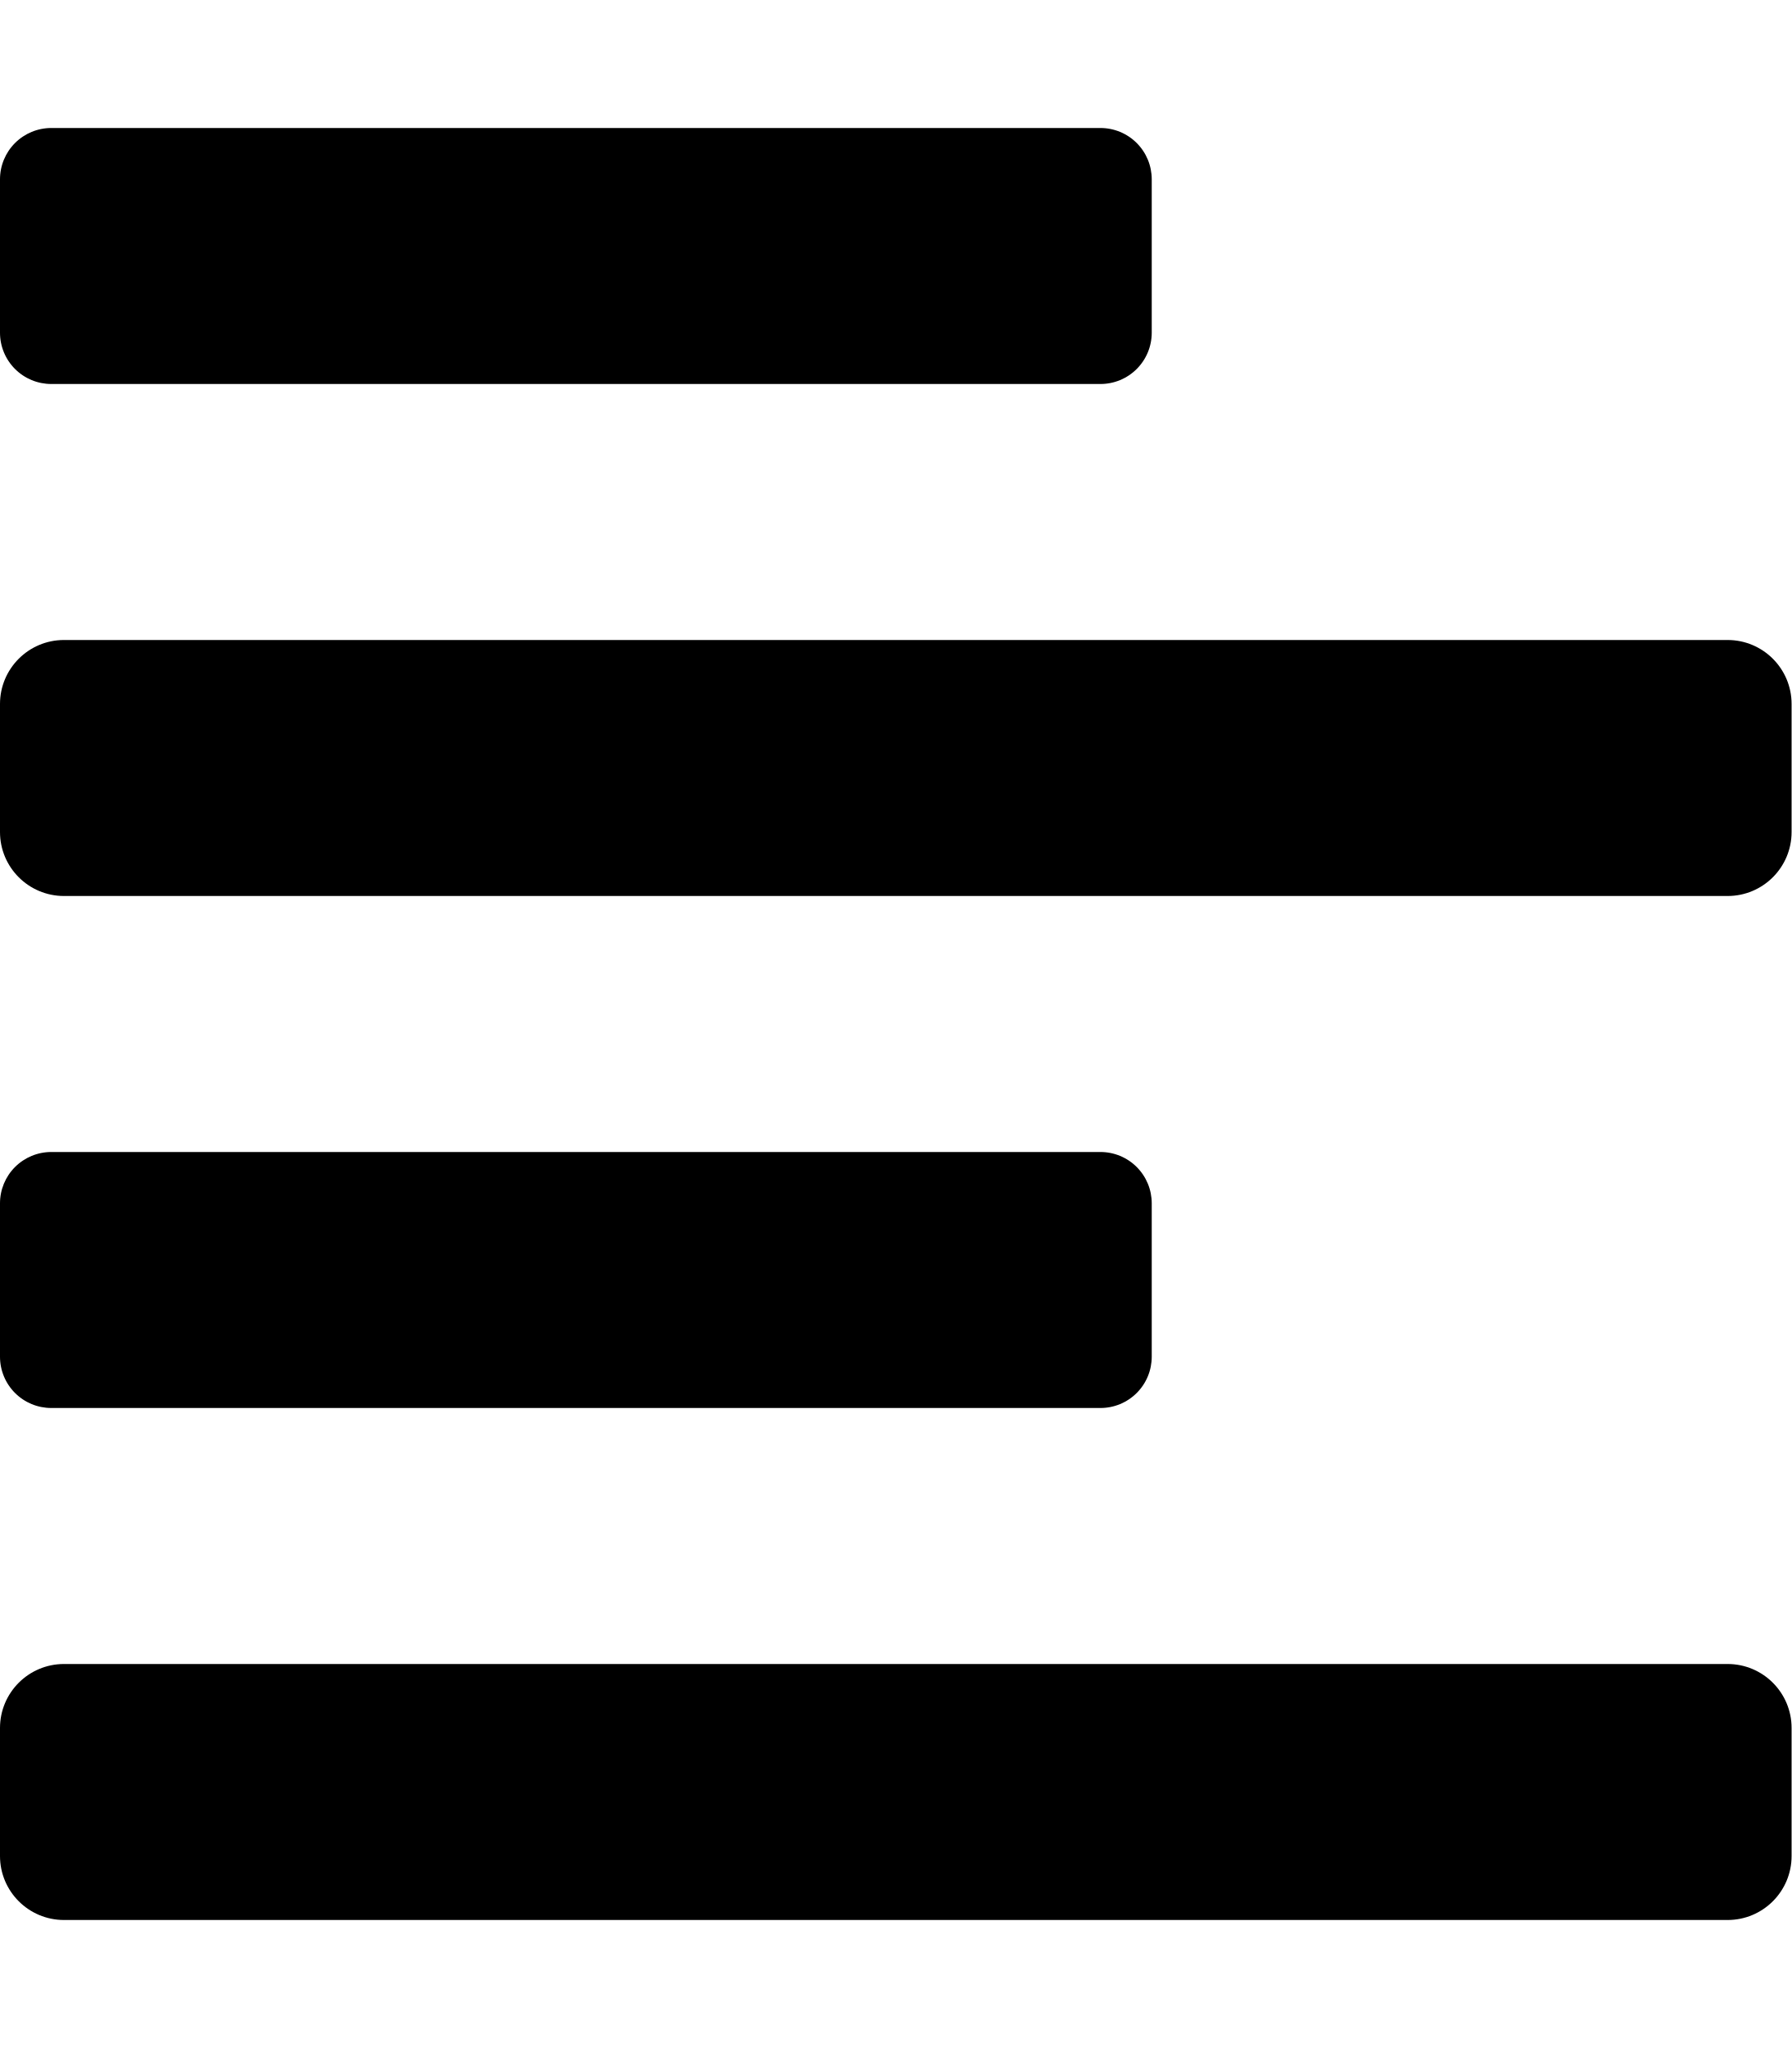
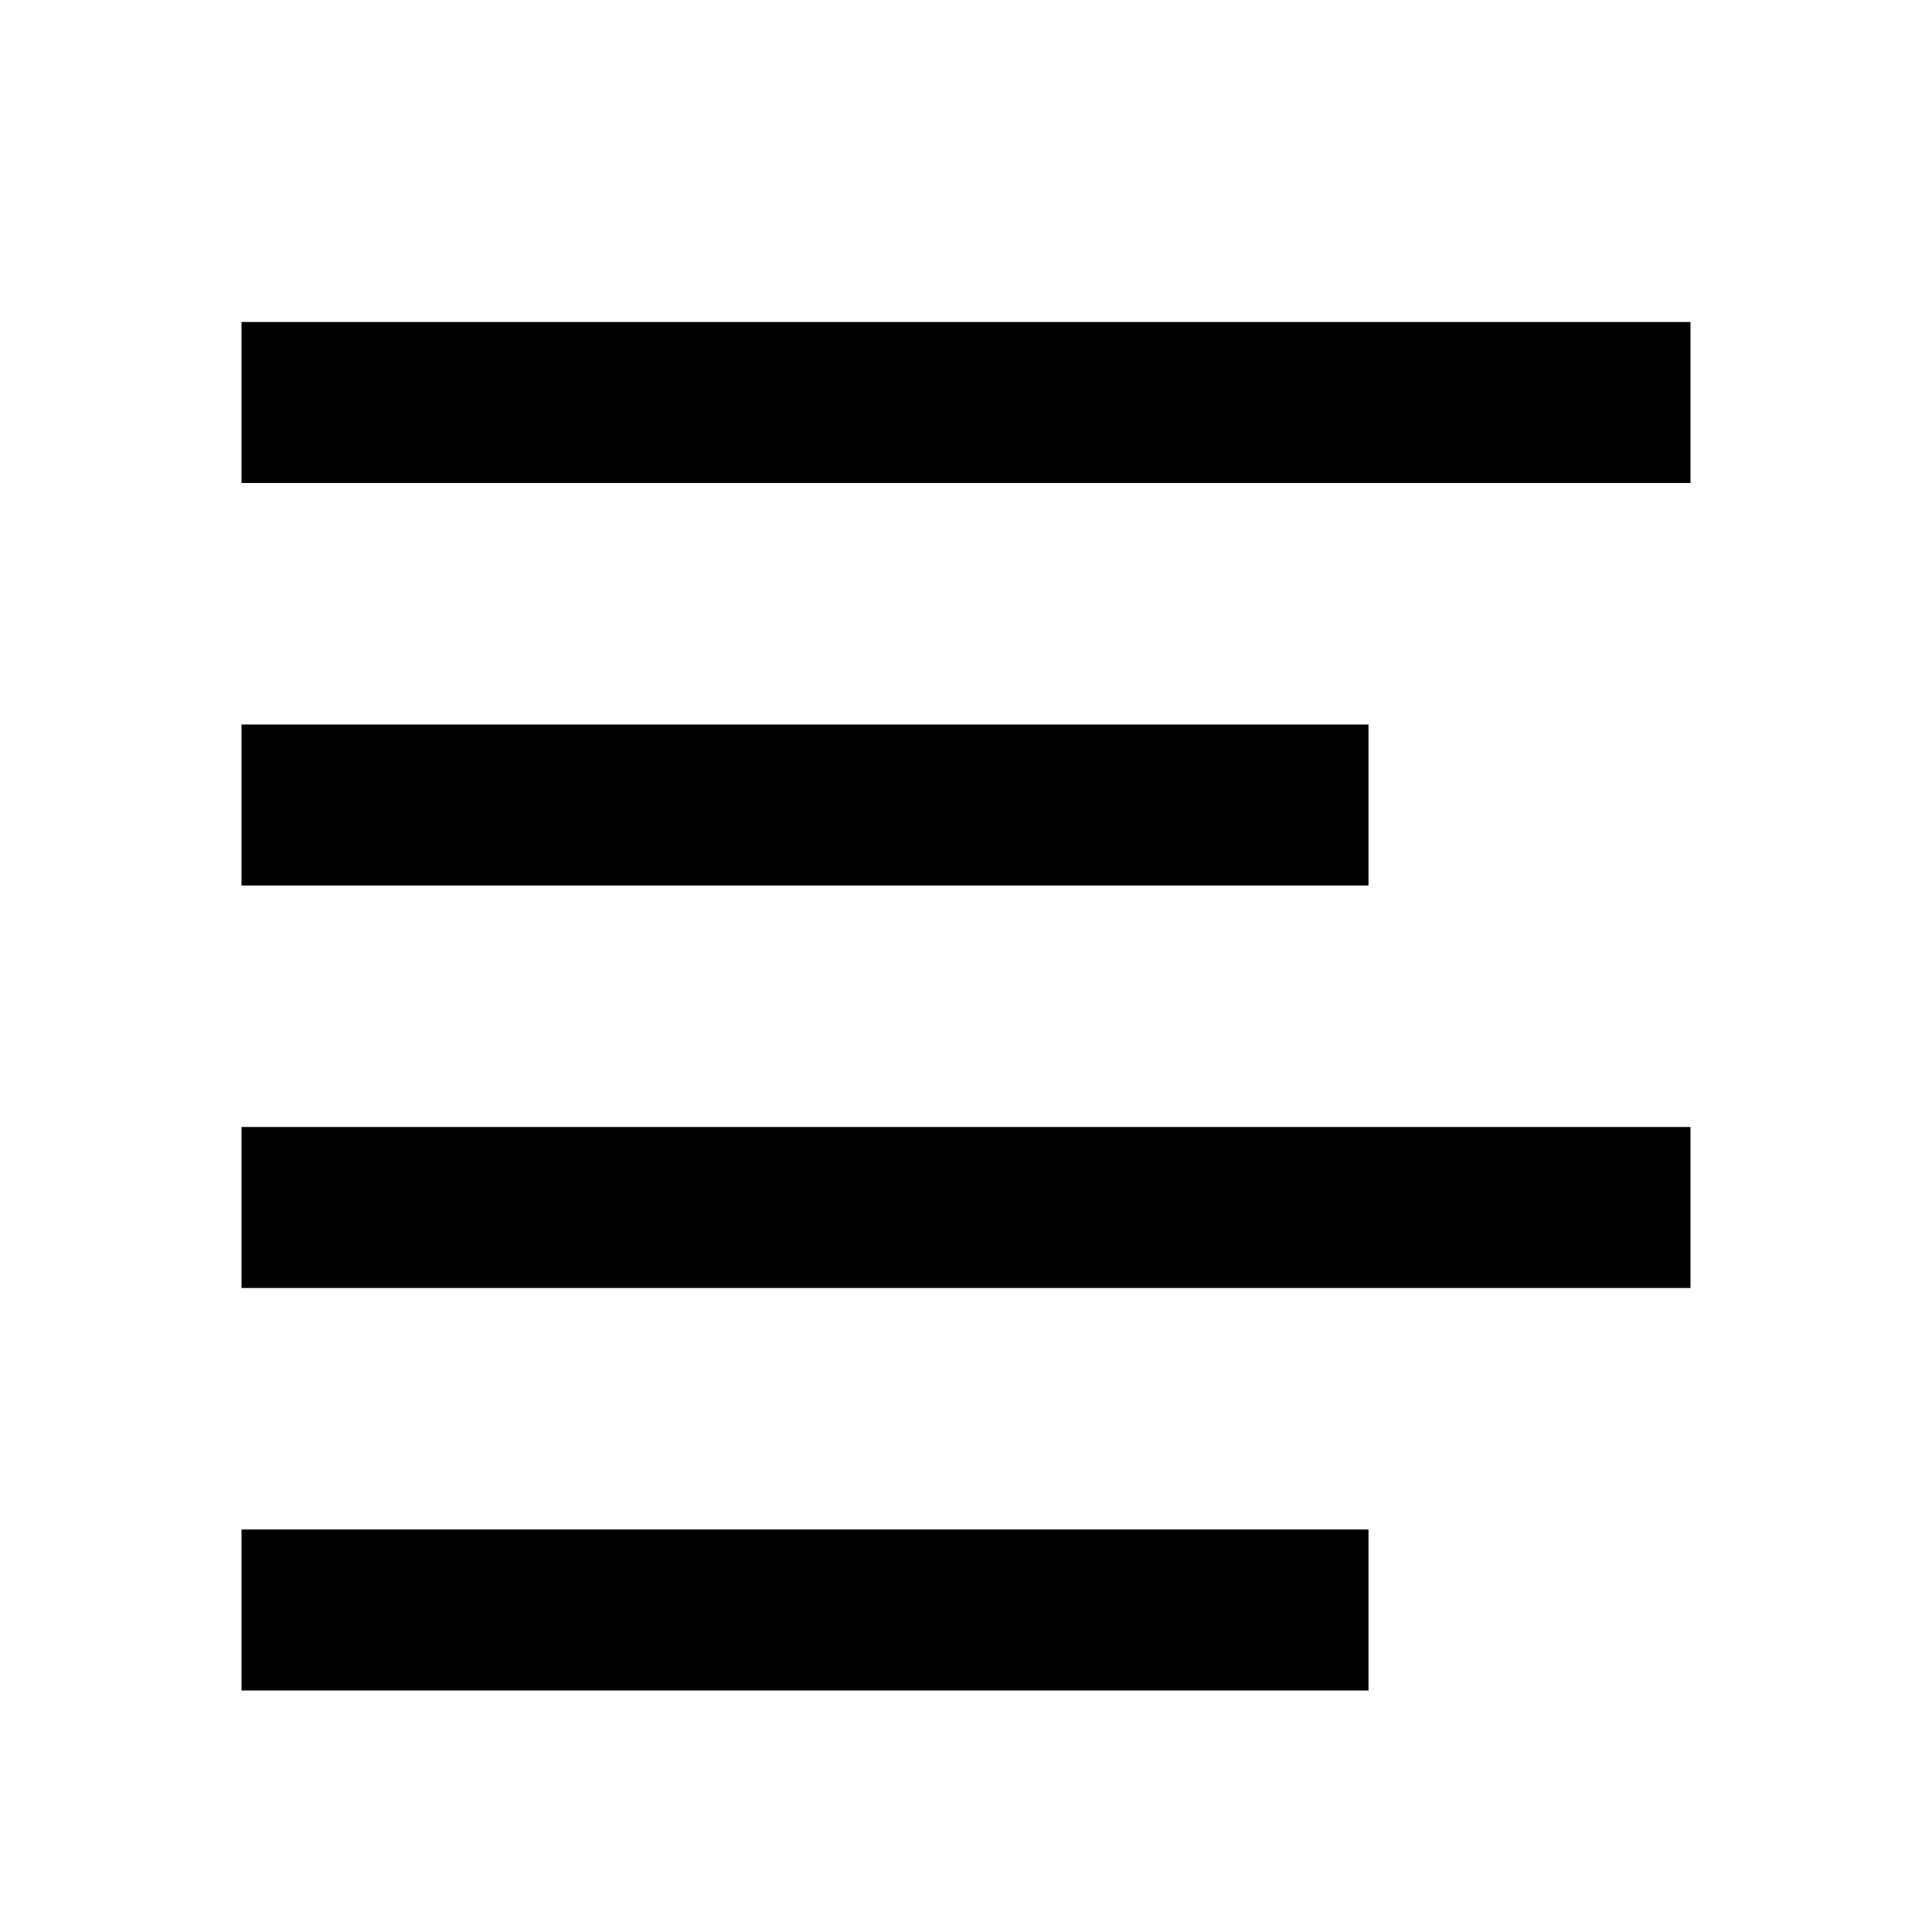
- <svg xmlns="http://www.w3.org/2000/svg" aria-hidden="true" role="img" class="iconify iconify--fa-solid" width="28" height="32" preserveAspectRatio="xMidYMid meet" viewBox="0 0 448 512">
-   <path d="M12.83 352h262.34A12.82 12.82 0 0 0 288 339.17v-38.34A12.82 12.82 0 0 0 275.17 288H12.83A12.82 12.82 0 0 0 0 300.83v38.34A12.82 12.82 0 0 0 12.83 352zm0-256h262.34A12.82 12.82 0 0 0 288 83.17V44.83A12.82 12.82 0 0 0 275.17 32H12.83A12.82 12.82 0 0 0 0 44.83v38.34A12.82 12.82 0 0 0 12.83 96zM432 160H16a16 16 0 0 0-16 16v32a16 16 0 0 0 16 16h416a16 16 0 0 0 16-16v-32a16 16 0 0 0-16-16zm0 256H16a16 16 0 0 0-16 16v32a16 16 0 0 0 16 16h416a16 16 0 0 0 16-16v-32a16 16 0 0 0-16-16z" fill="currentColor" />
+ <svg xmlns="http://www.w3.org/2000/svg" viewBox="0 0 24 24" width="24" height="24">
+   <path fill="none" d="M0 0h24v24H0z" />
+   <path d="M3 4h18v2H3V4zm0 15h14v2H3v-2zm0-5h18v2H3v-2zm0-5h14v2H3V9z" fill="#000" />
</svg>
